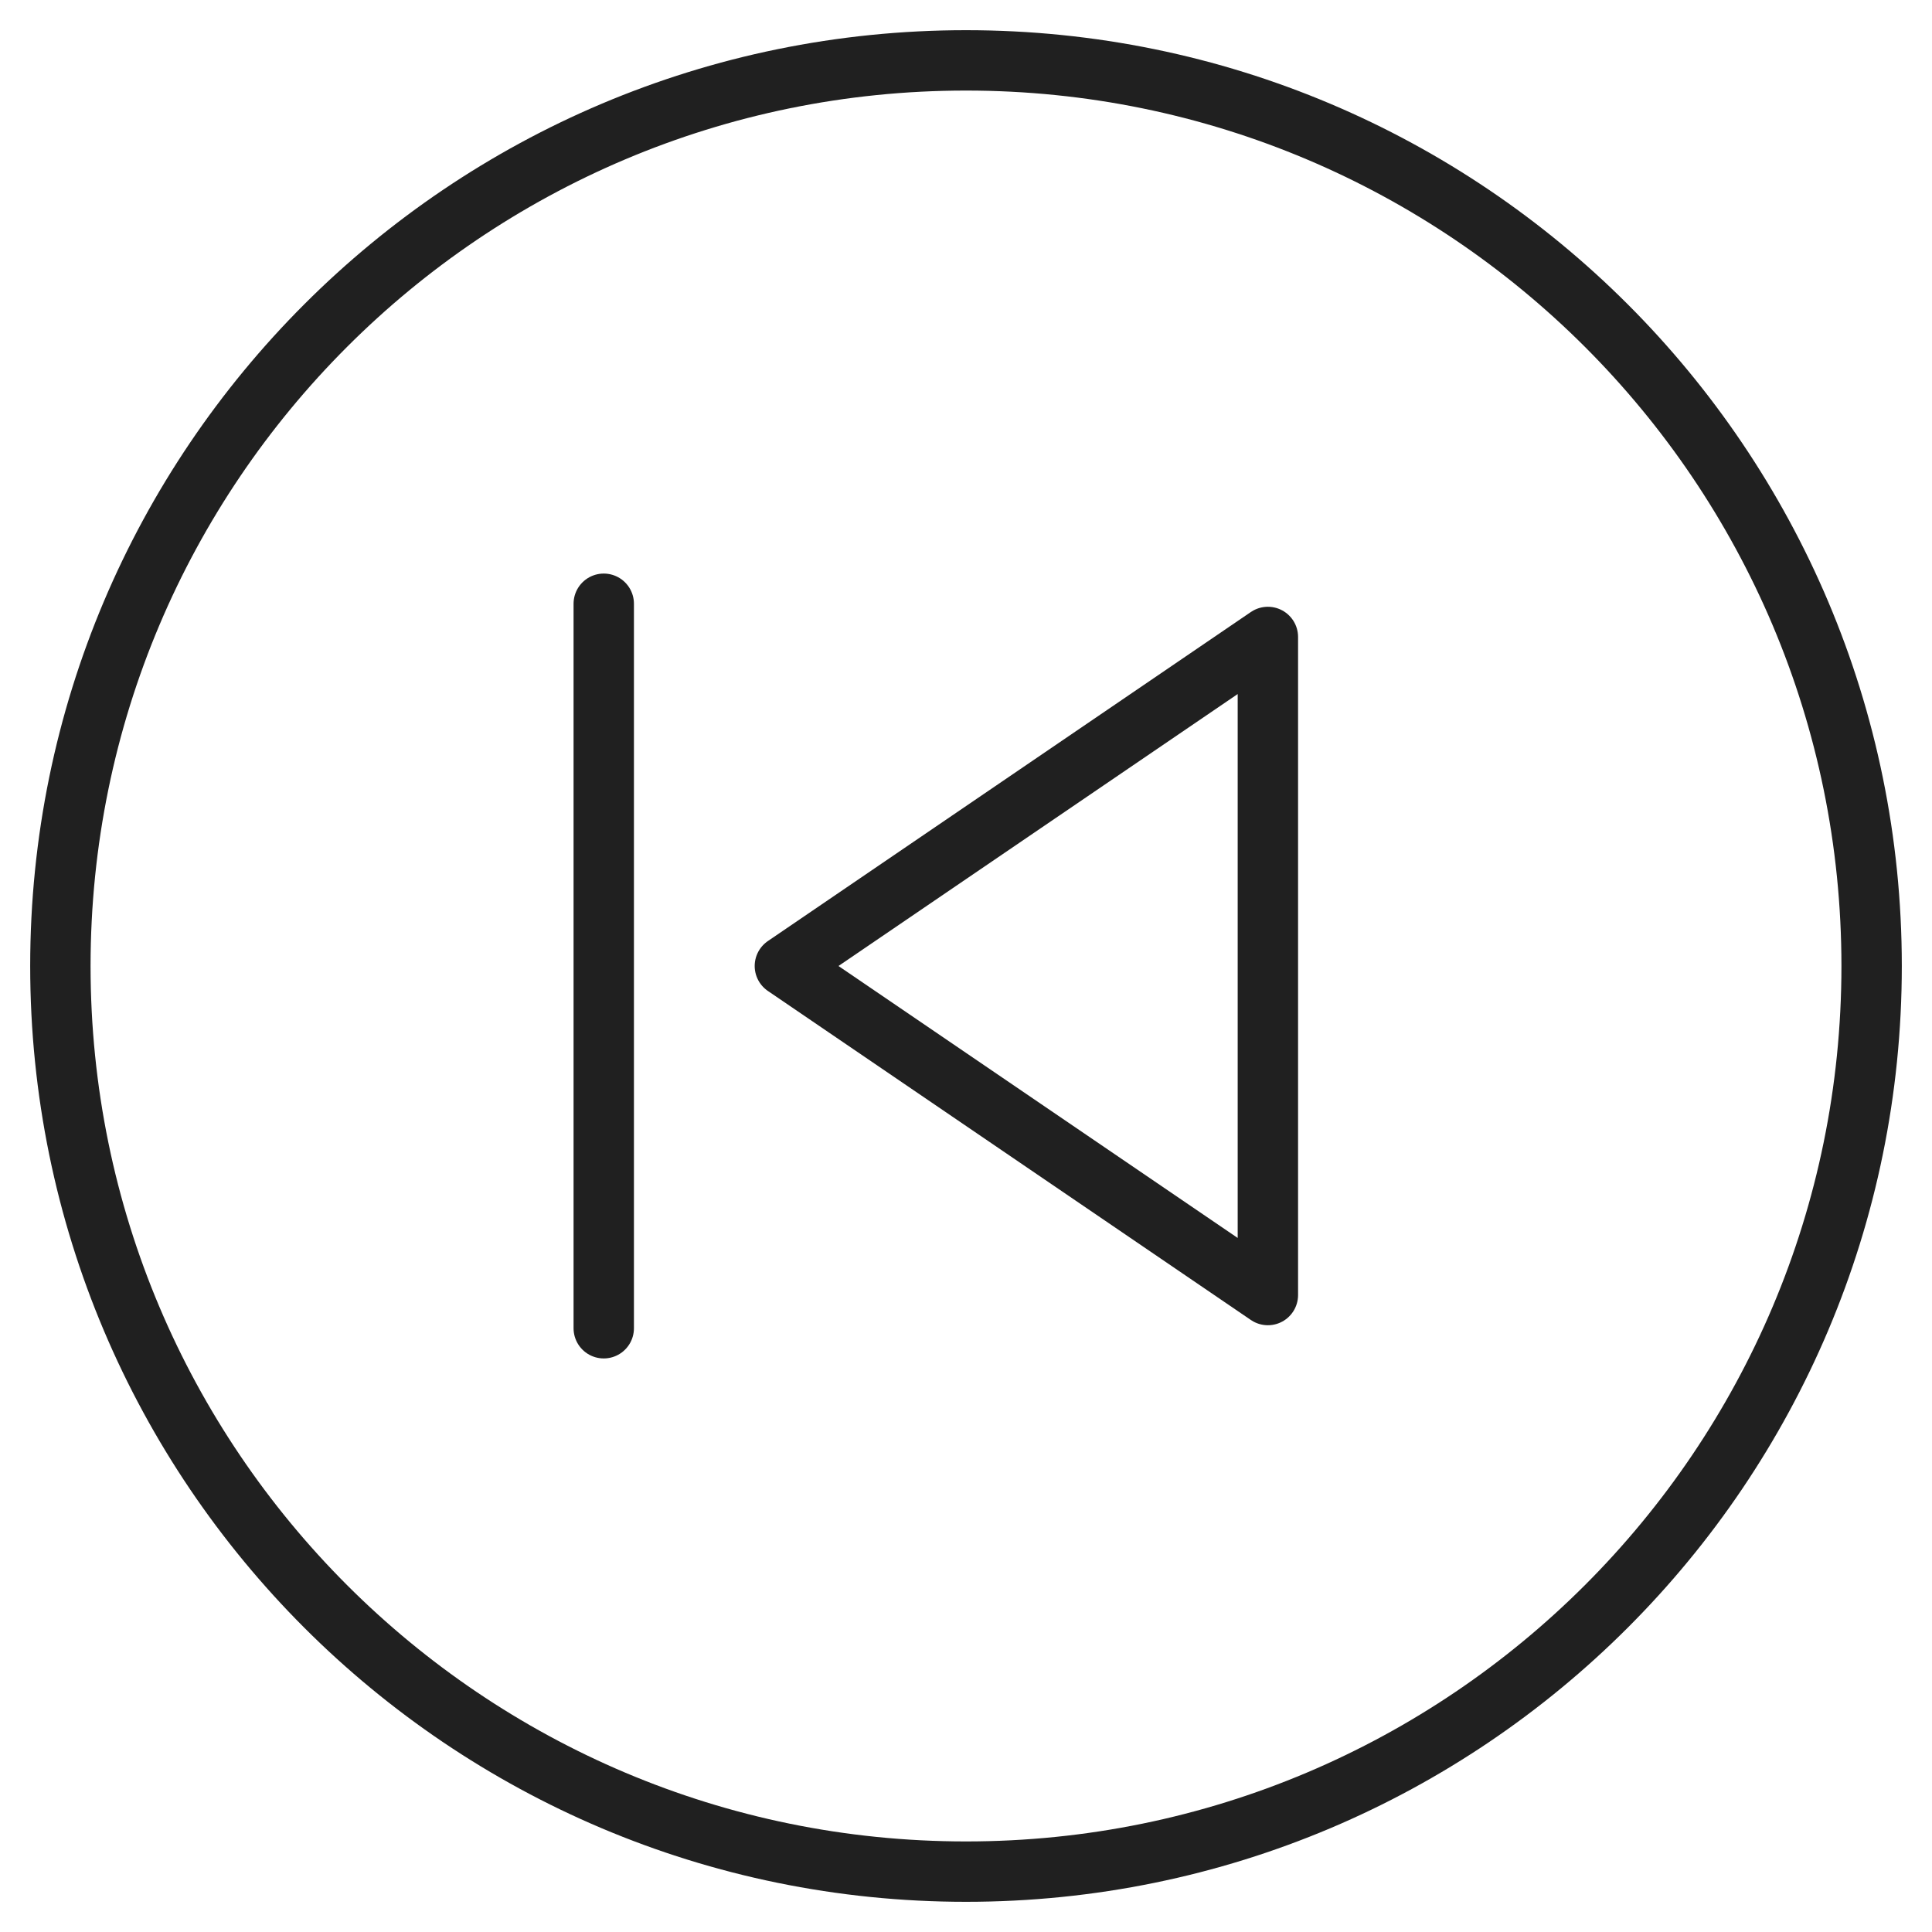
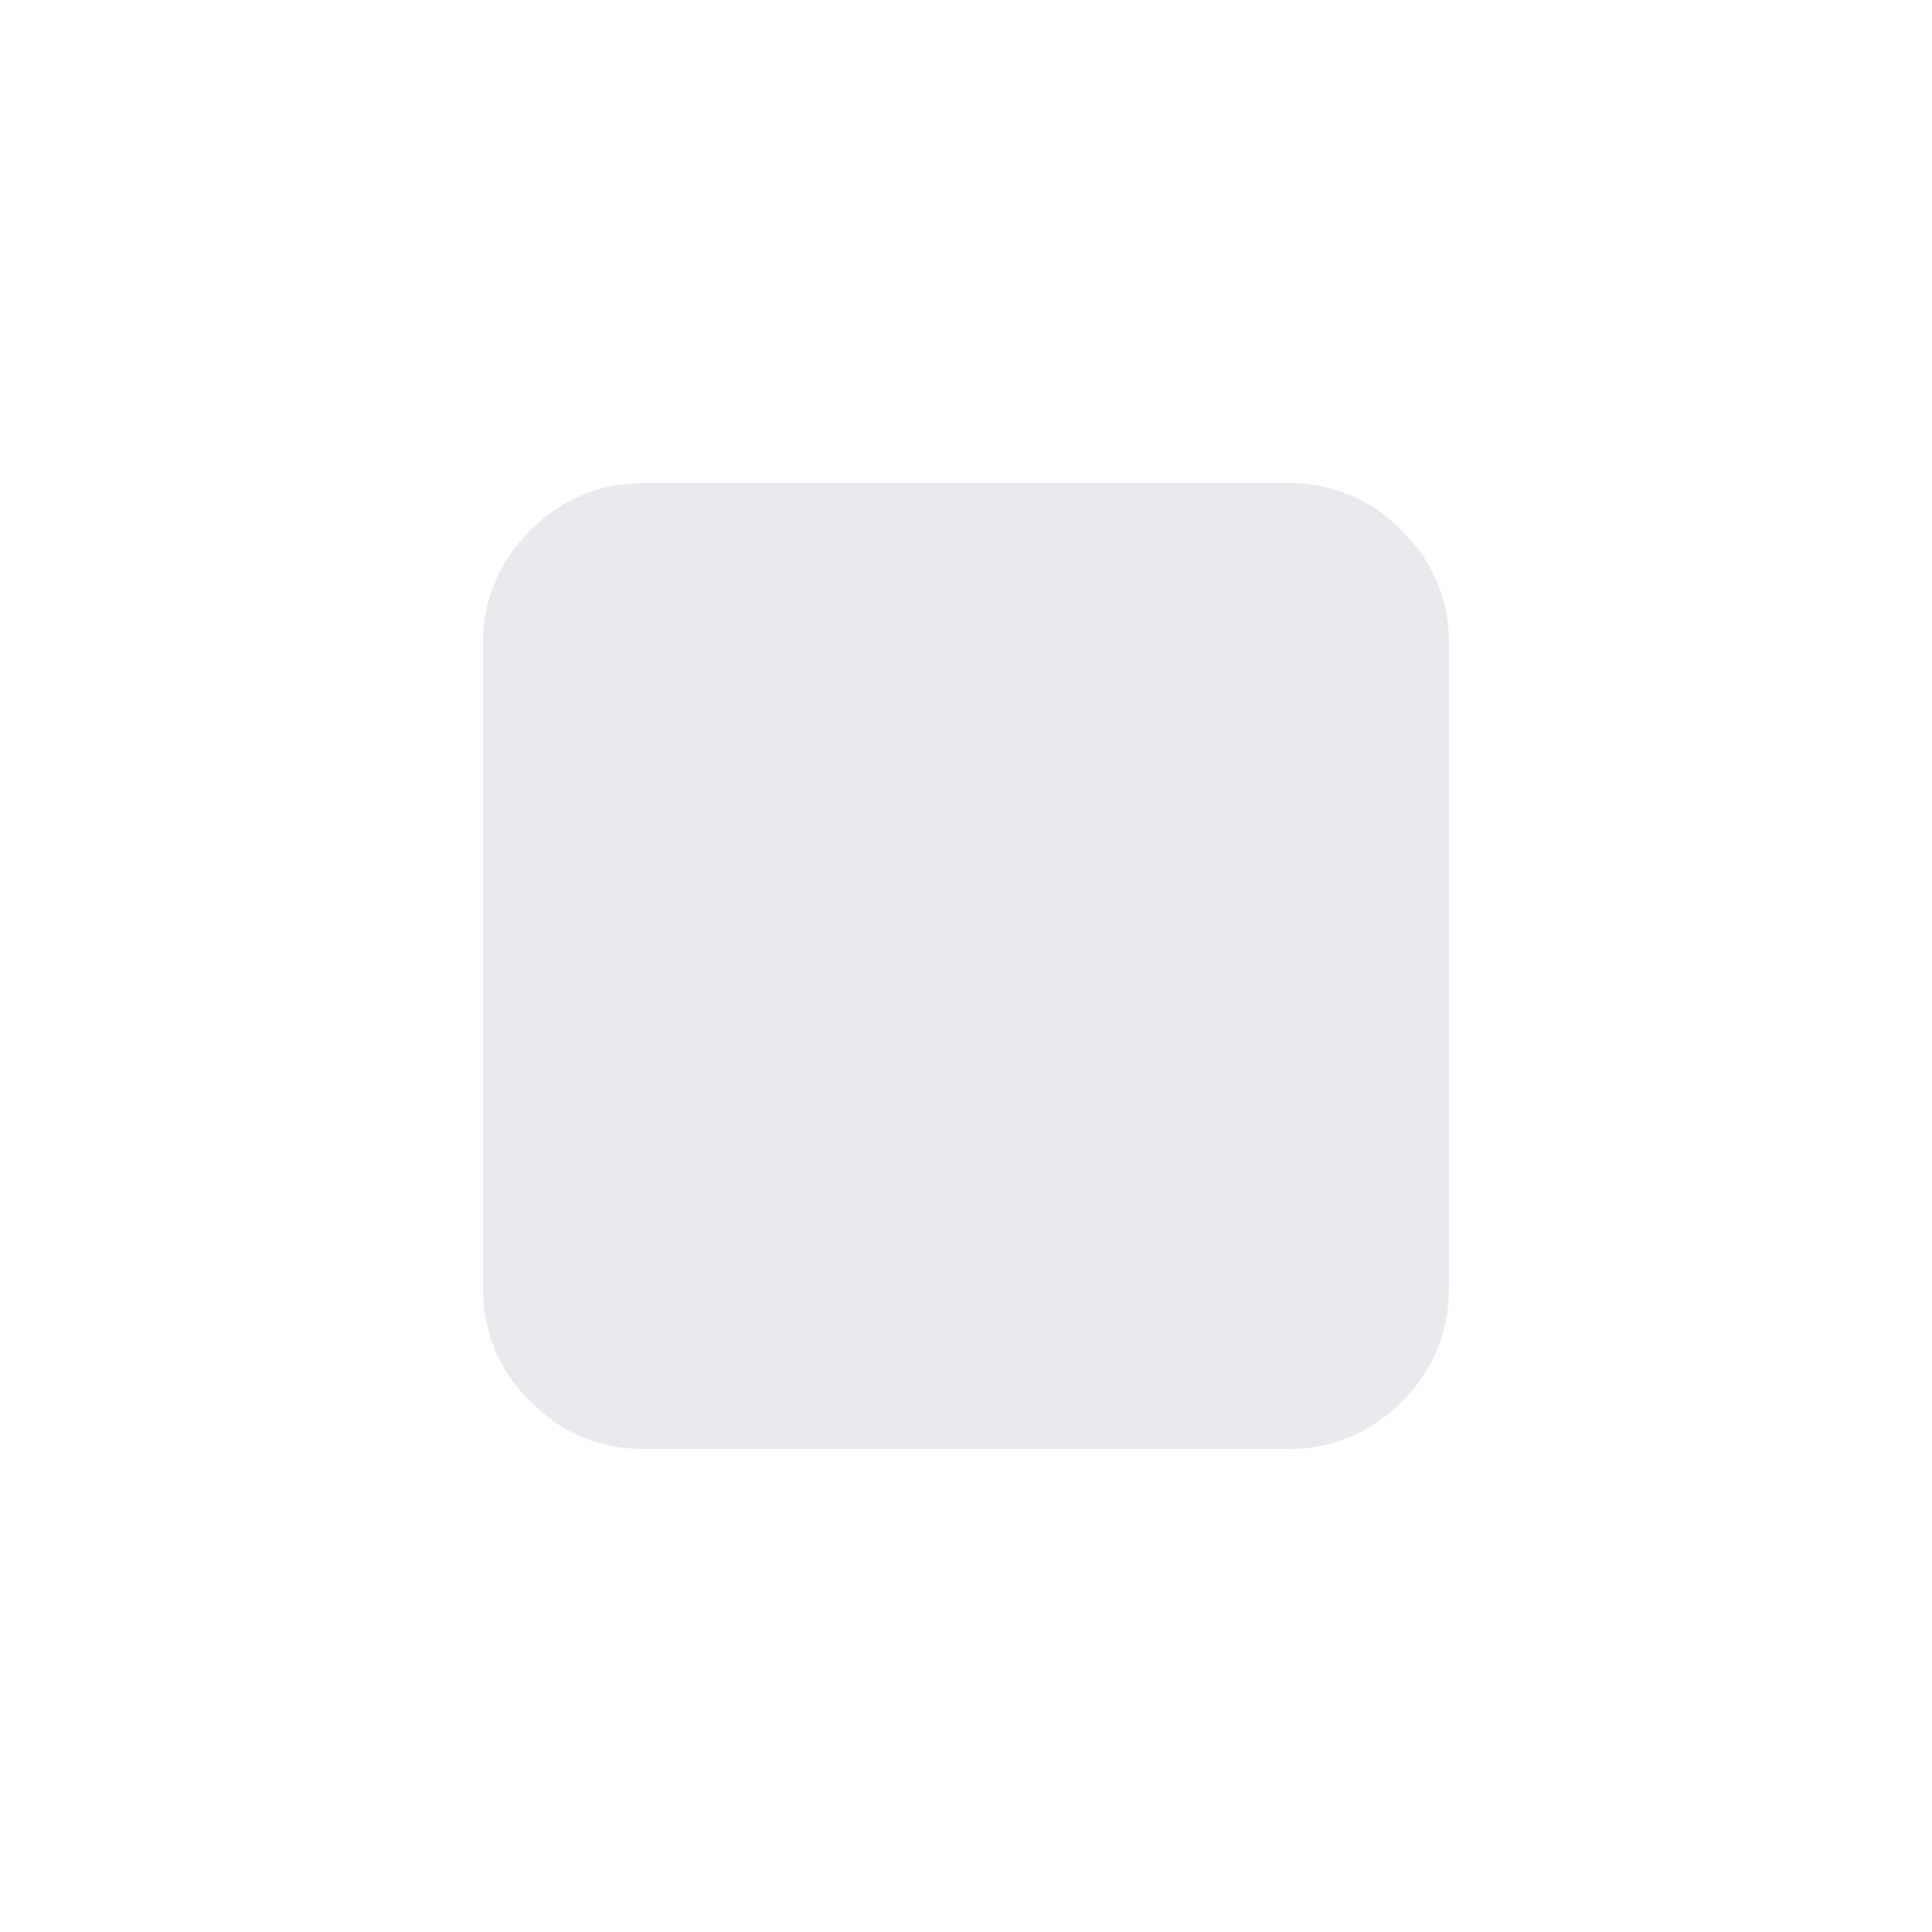
- <svg xmlns="http://www.w3.org/2000/svg" viewBox="0 0 64 64" aria-labelledby="title" aria-describedby="desc" role="img">
-   <path data-name="layer1" fill="none" stroke="#202020" stroke-miterlimit="10" stroke-width="2" d="M42 42.9L26 32l16-10.9v21.8z" stroke-linejoin="round" stroke-linecap="round" />
-   <circle data-name="layer2" cx="32" cy="32" r="30" fill="none" stroke="#202020" stroke-miterlimit="10" stroke-width="2" stroke-linejoin="round" stroke-linecap="round" />
-   <path data-name="layer1" fill="none" stroke="#202020" stroke-miterlimit="10" stroke-width="2" d="M20 20v24" stroke-linejoin="round" stroke-linecap="round" />
+ <svg xmlns="http://www.w3.org/2000/svg" height="24px" viewBox="0 -960 960 960" width="24px" fill="#e8eaed">
+   <path d="M240-320v-320q0-33 23.5-56.5T320-720h320q33 0 56.5 23.5T720-640v320q0 33-23.5 56.5T640-240H320q-33 0-56.5-23.5T240-320Z" />
</svg>
